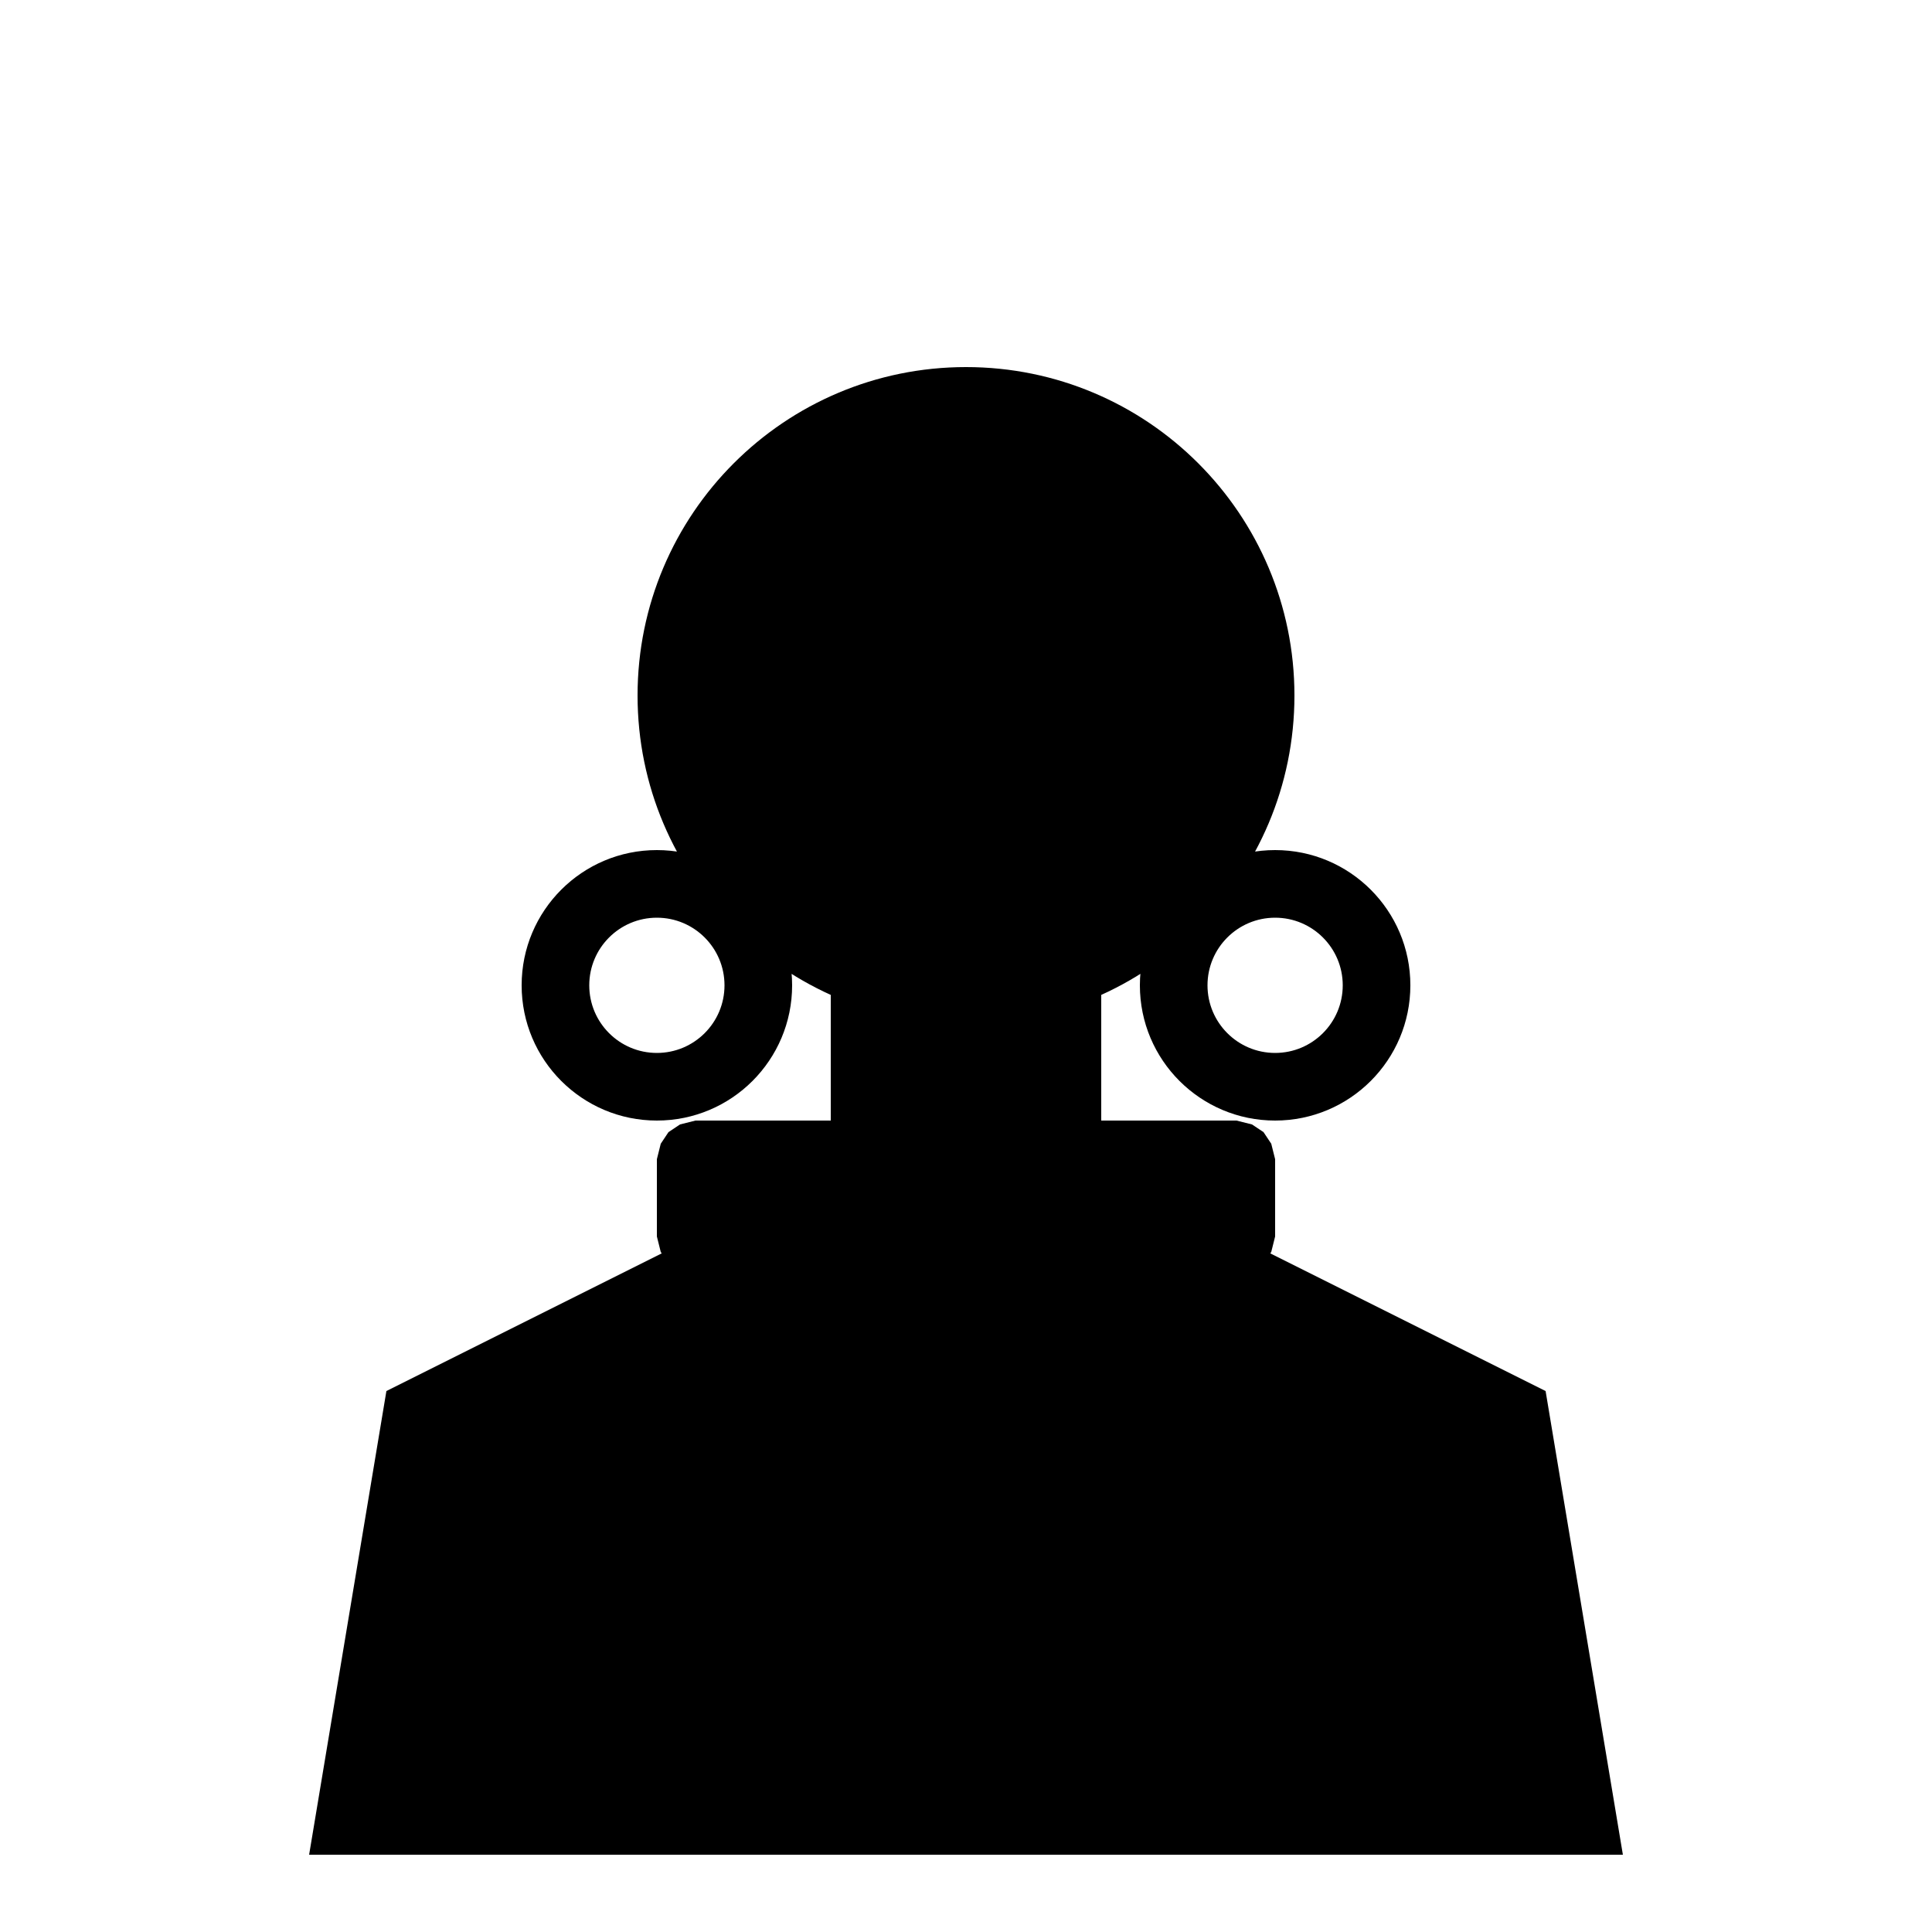
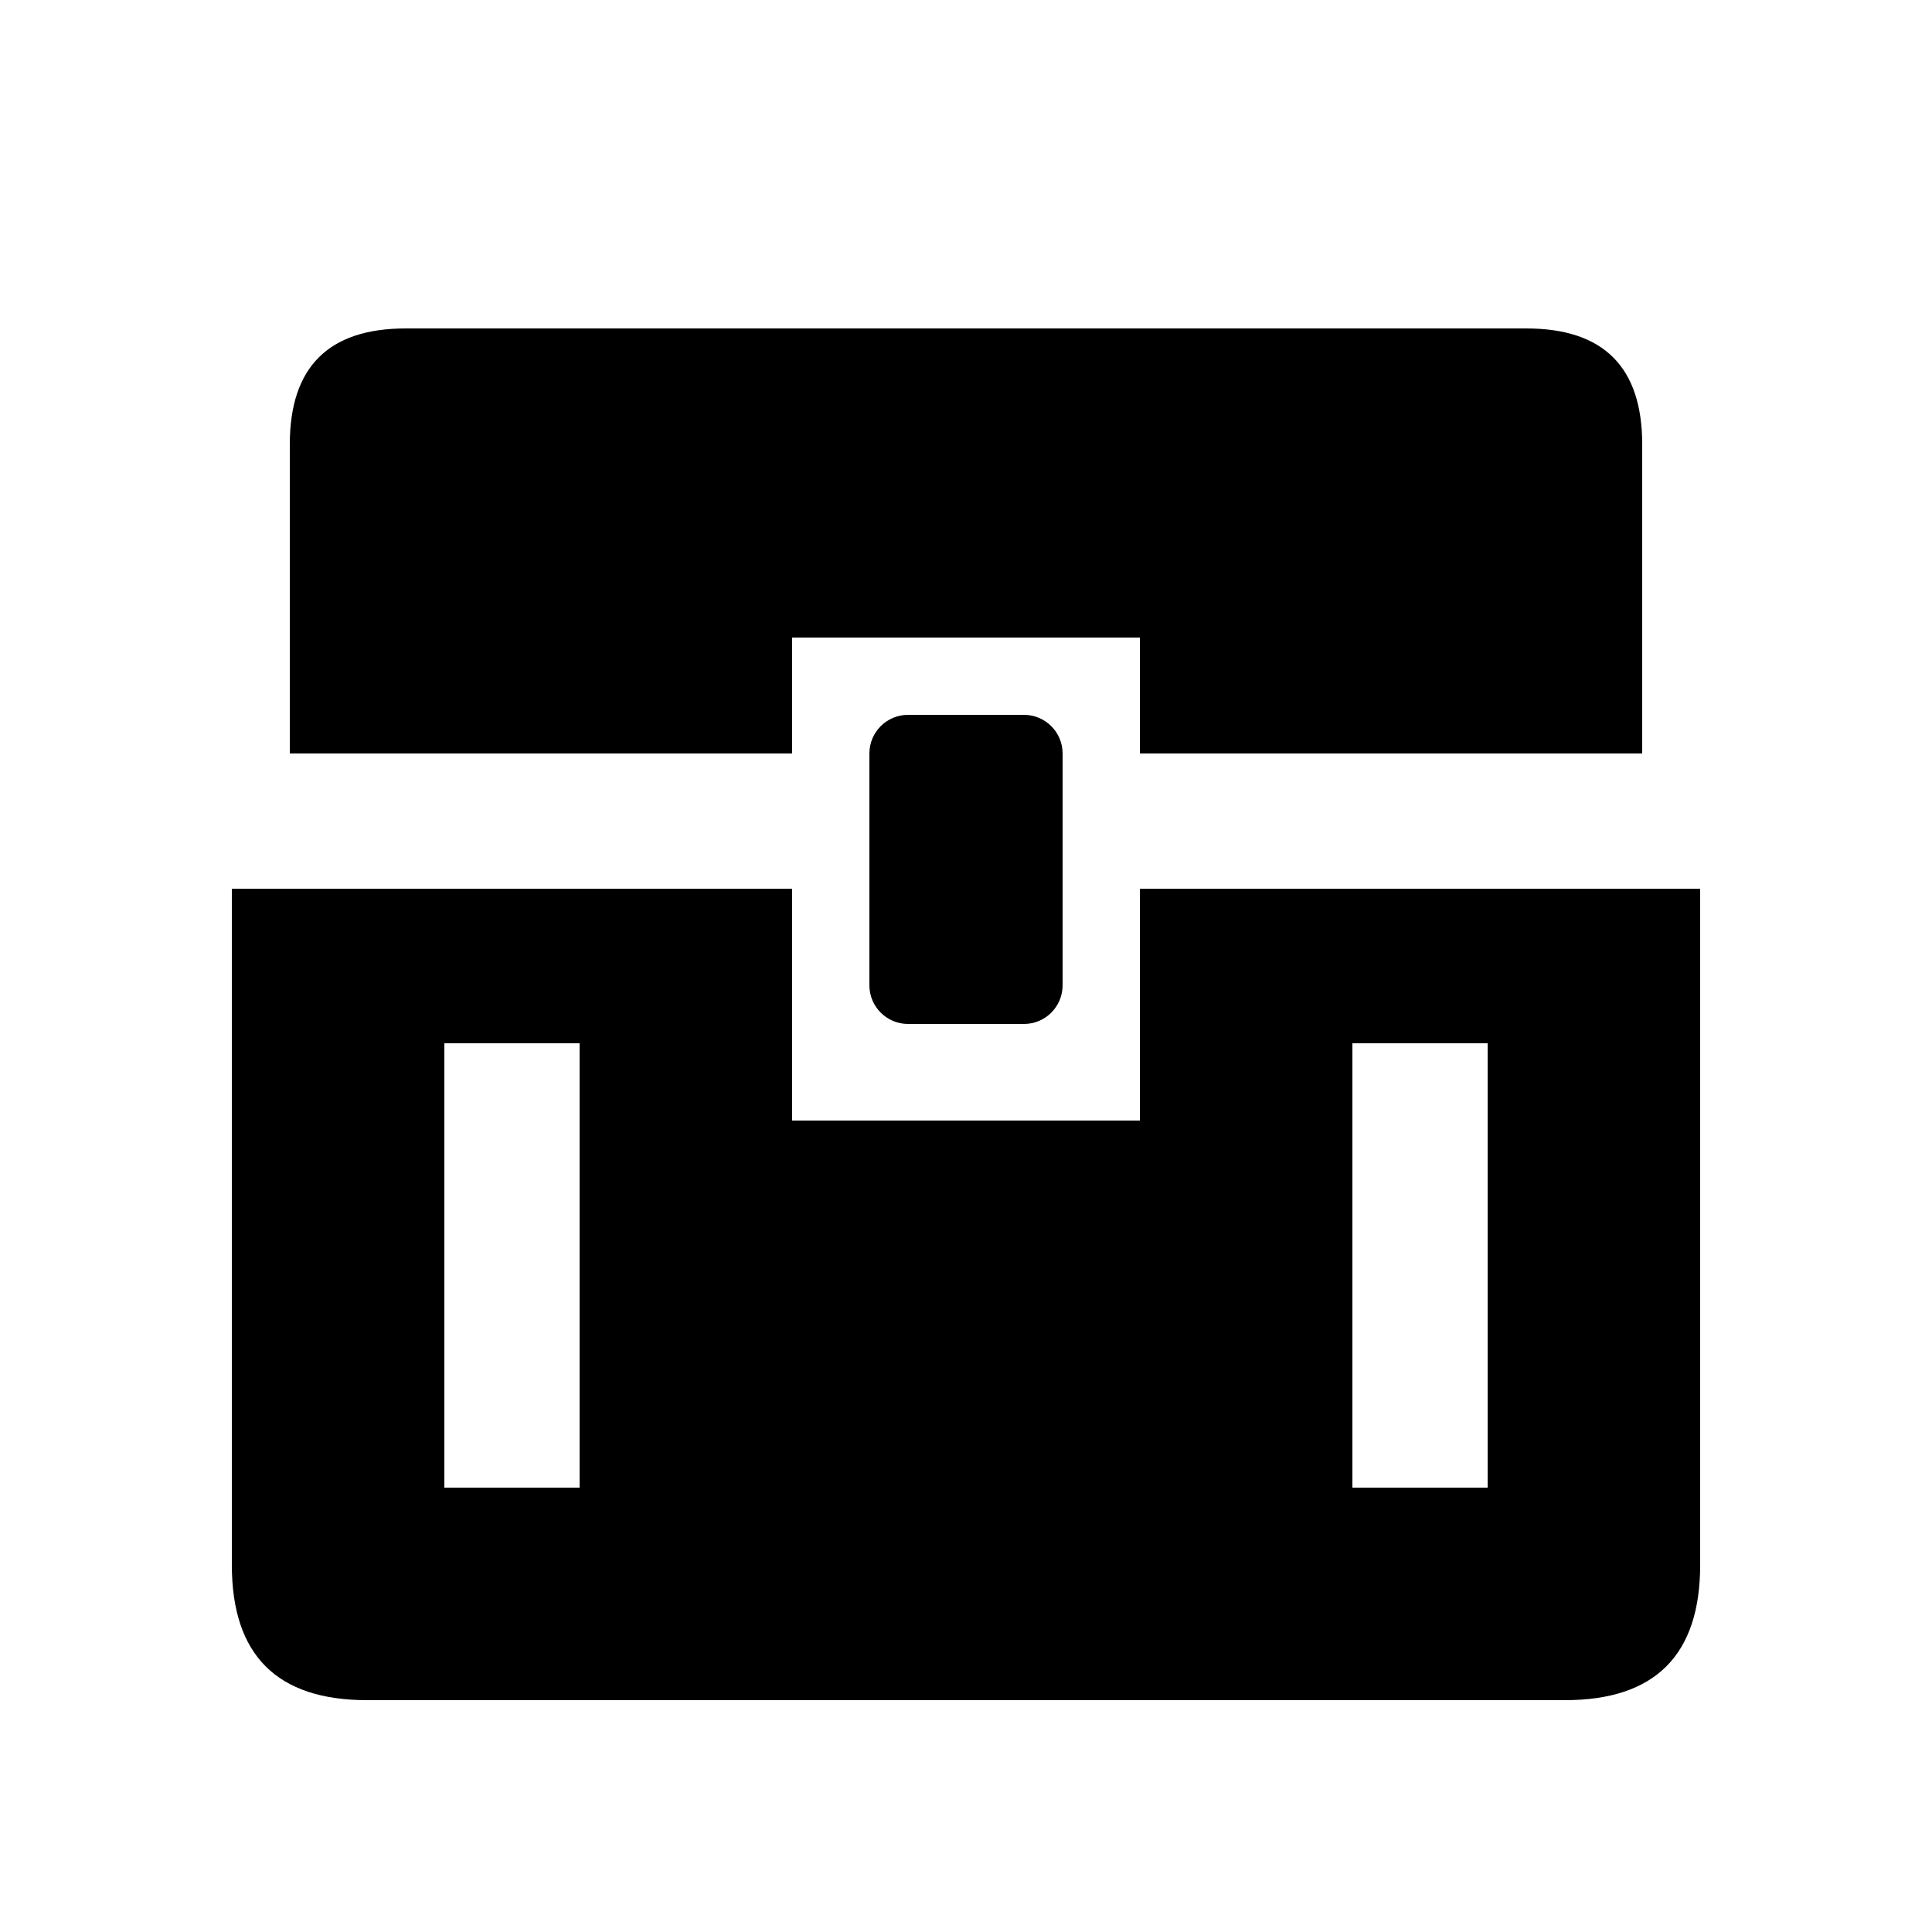
<svg xmlns="http://www.w3.org/2000/svg" viewBox="0 0 100 100" fill="currentColor">
-   <path d="M16 96L20 72L36 64L64 64L80 72L84 96ZM34 60L34.2 59.2L34.6 58.6L35.2 58.2L36 58L64 58L64.8 58.2L65.4 58.6L65.8 59.2L66 60L66 64L65.8 64.8L65.4 65.4L64.8 65.8L64 66L36 66L35.2 65.8L34.6 65.4L34.2 64.8L34 64ZM57 46L57 60L43 60L43 46ZM33 36A17 17 0 1 1 67 36A17 17 0 1 1 33 36ZM27 51A7 7 0 1 1 41 51A7 7 0 1 1 27 51ZM30.5 51A3.5 3.5 0 1 0 37.5 51A3.5 3.5 0 1 0 30.5 51ZM59 51A7 7 0 1 1 73 51A7 7 0 1 1 59 51ZM62.5 51A3.5 3.5 0 1 0 69.5 51A3.5 3.5 0 1 0 62.5 51Z" />
+   <path fill-rule="evenodd" d="M15 23C15 19 17 17 21 17L79 17C83 17 85 19 85 23L85 39L59 39L59 33L41 33L41 39L15 39ZM12 46L41 46L41 58L59 58L59 46L88 46L88 81C88 85.667 85.667 88 81 88L19 88C14.333 88 12 85.667 12 81ZM23 54L23 77L30 77L30 54ZM70 54L70 77L77 77L77 54Z" />
+   <path d="M47 37L53 37A2 2 0 0 1 55 39L55 51A2 2 0 0 1 53 53L47 53A2 2 0 0 1 45 51L45 39A2 2 0 0 1 47 37Z" />
</svg>
